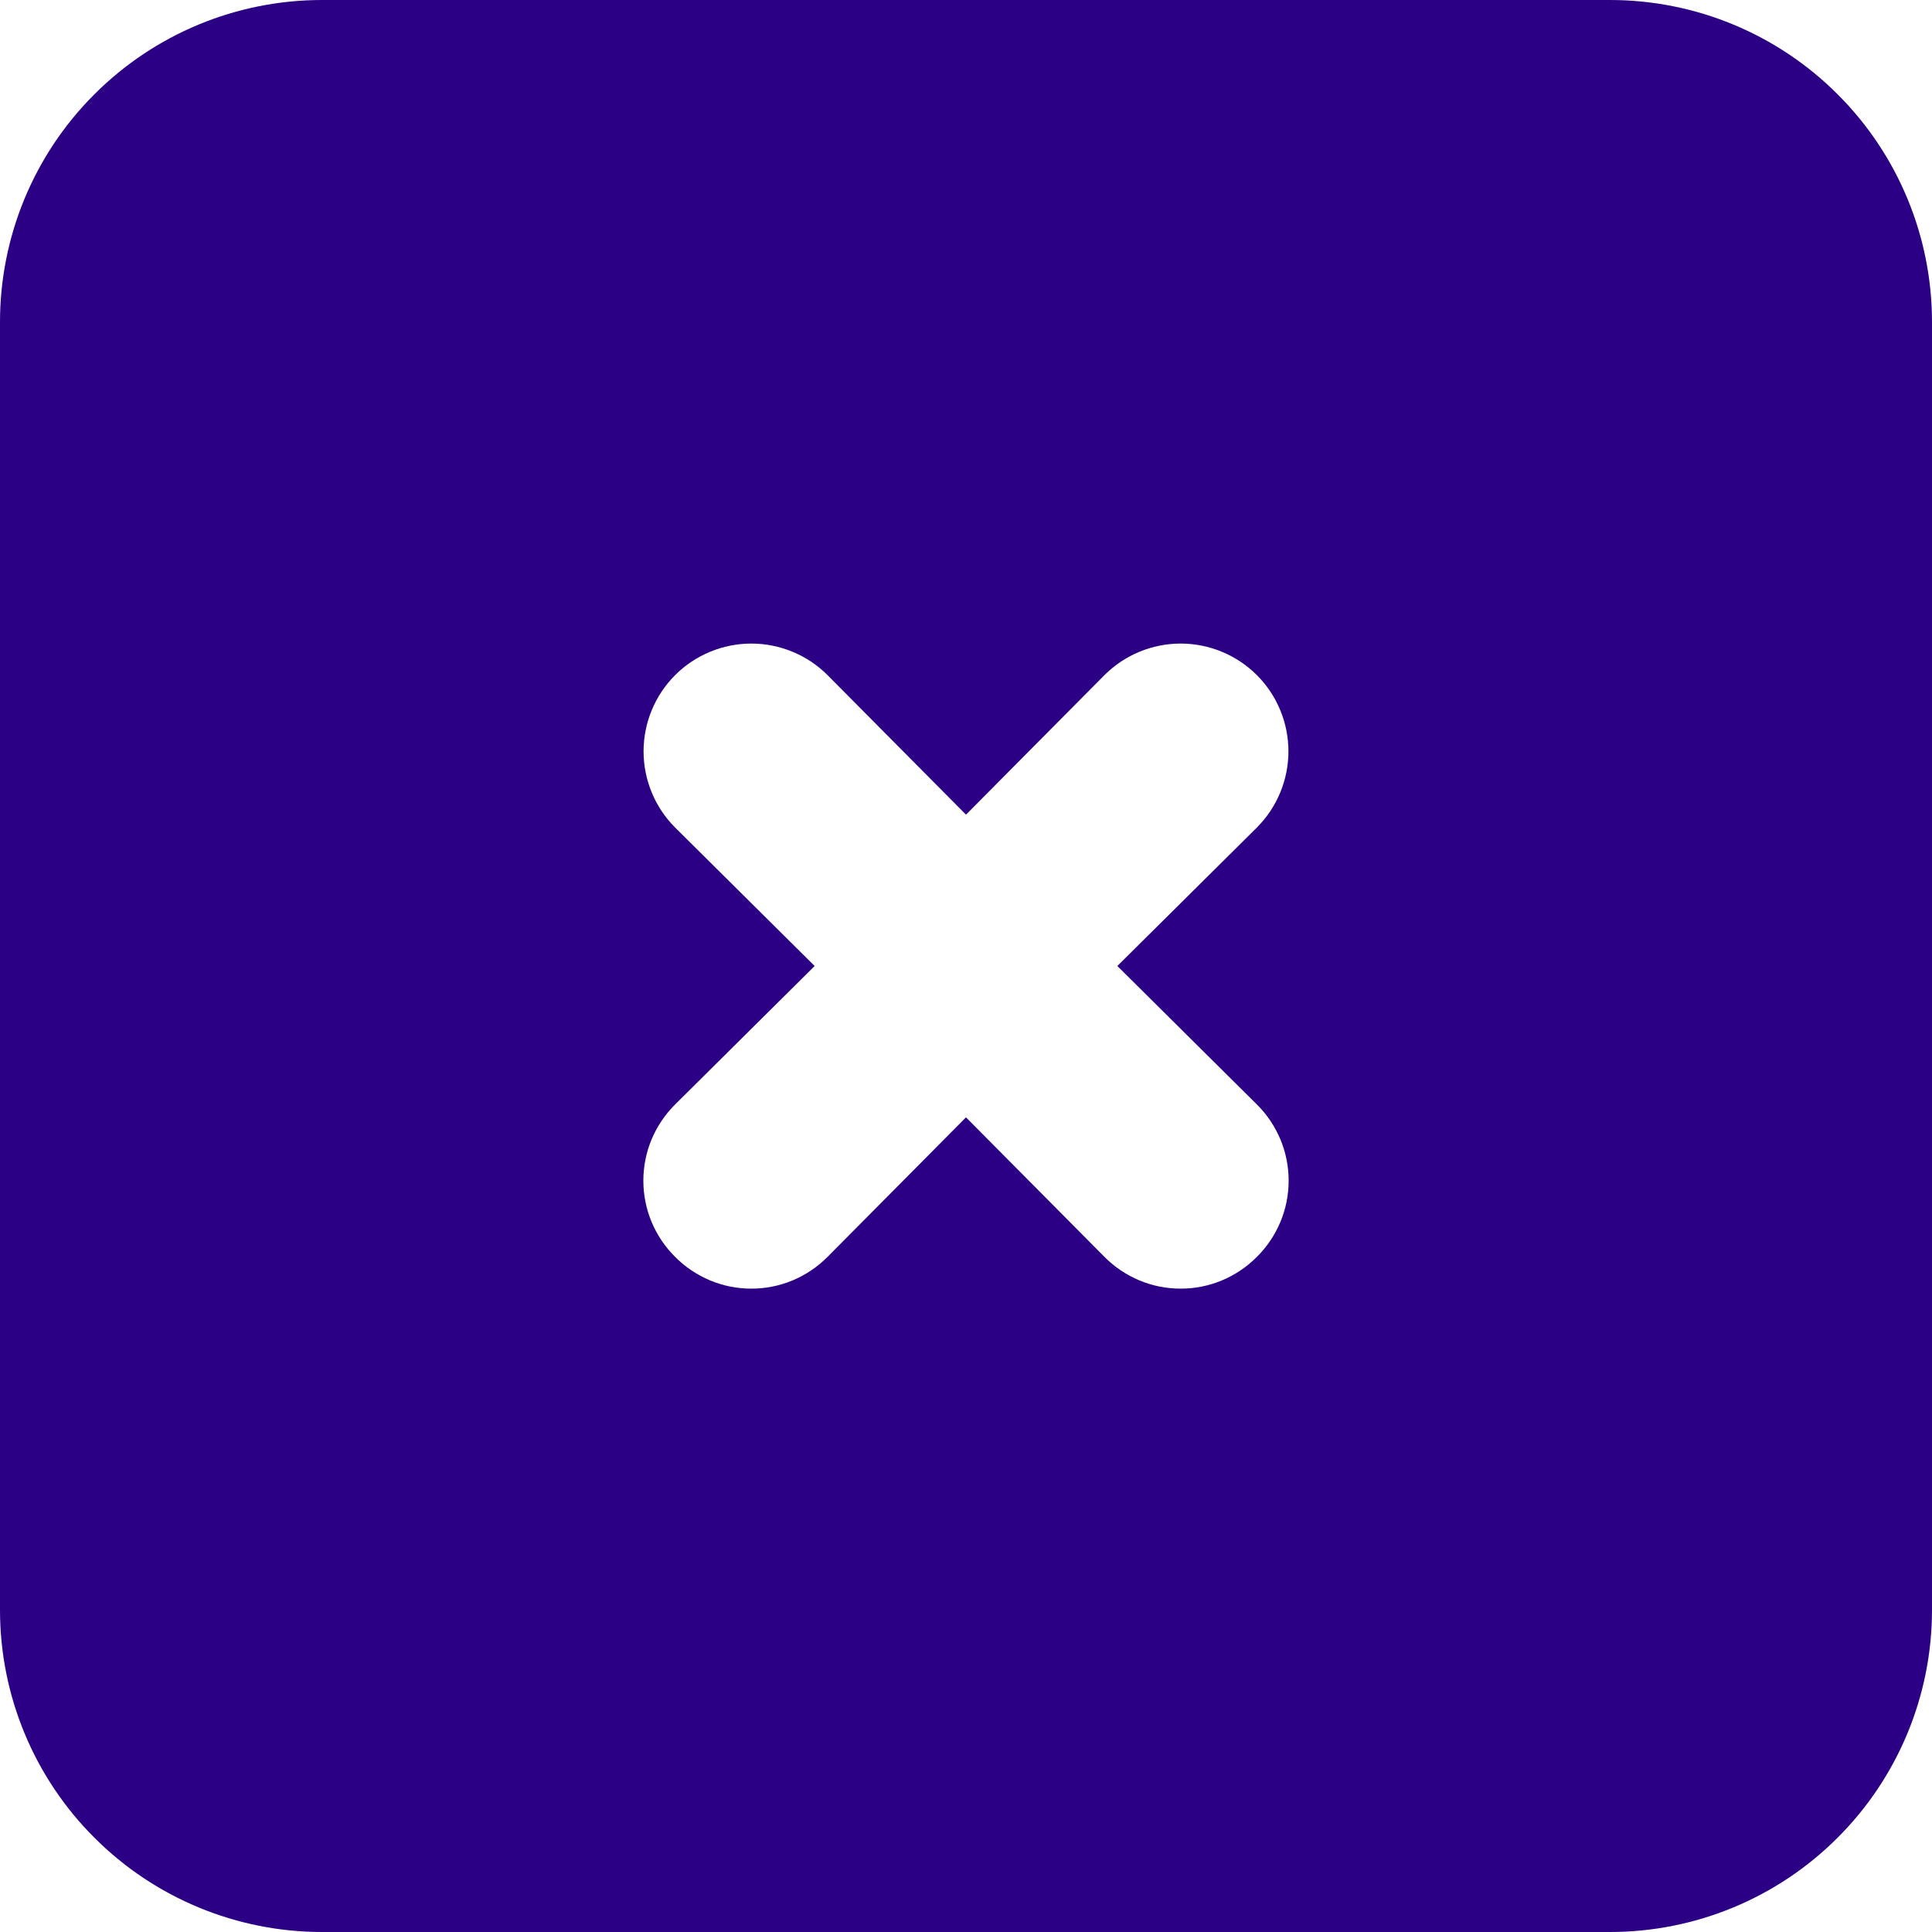
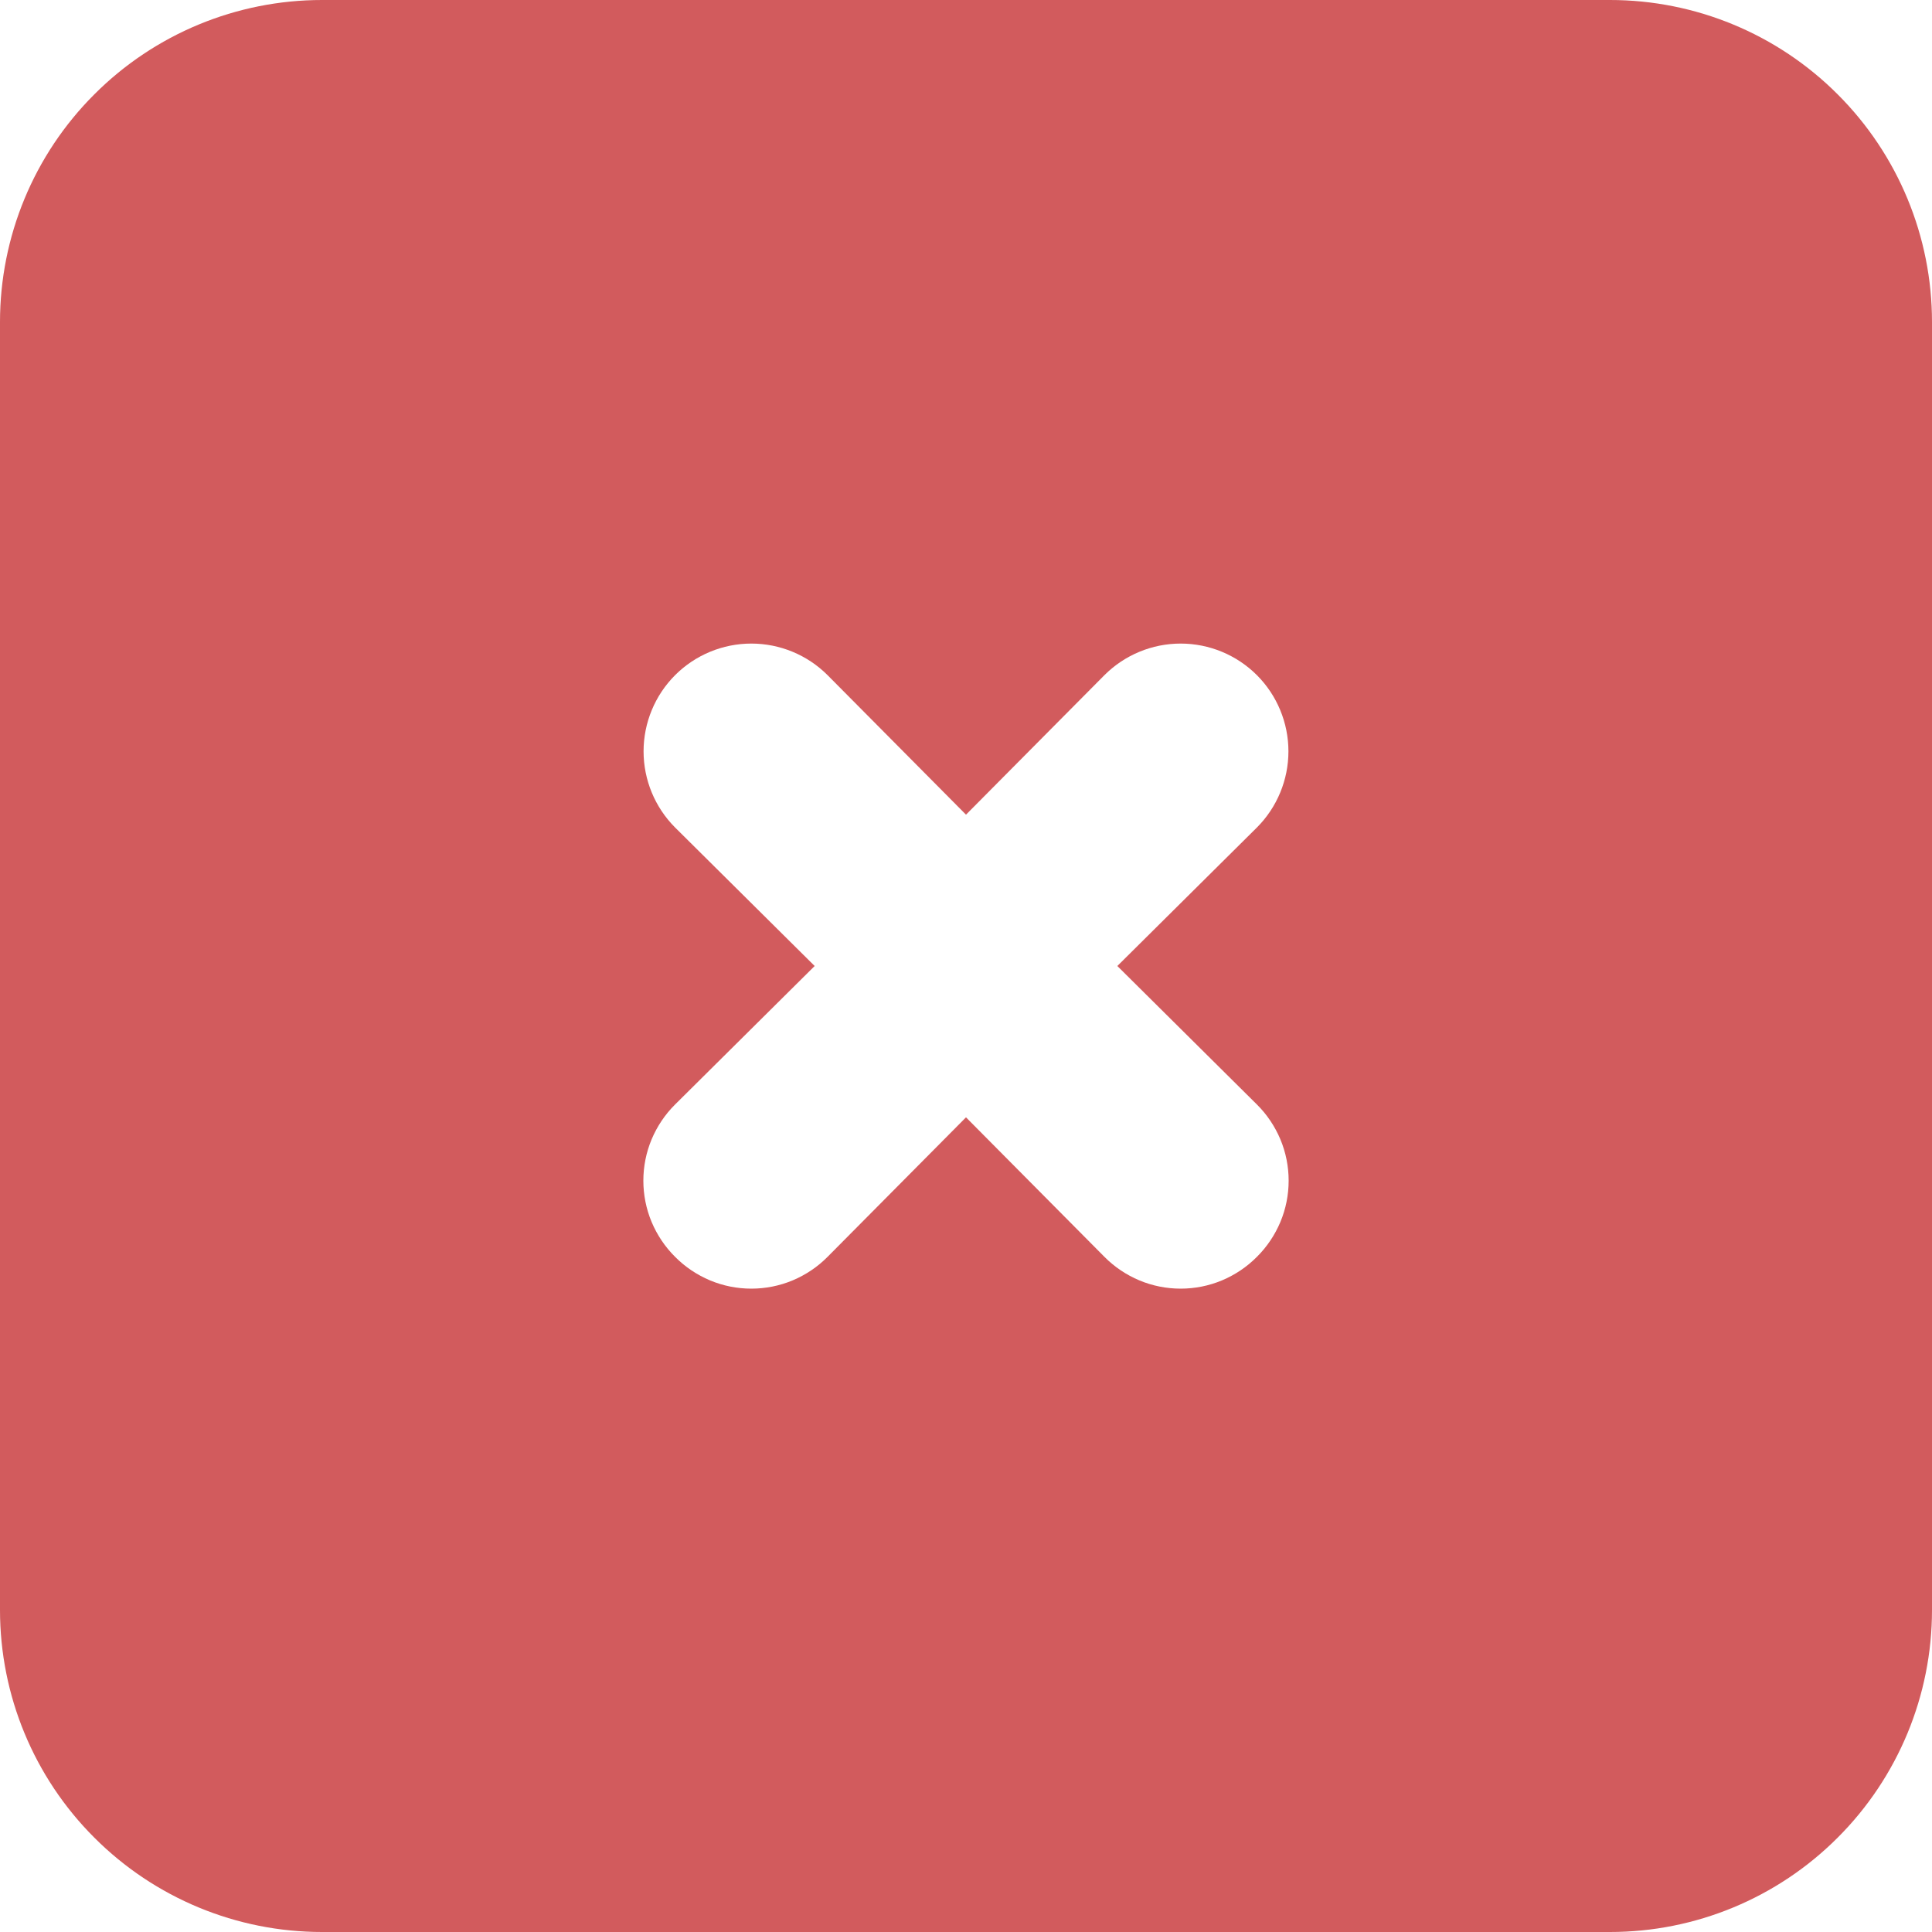
<svg xmlns="http://www.w3.org/2000/svg" width="18" height="18" viewBox="0 0 18 18" fill="none">
-   <path d="M3 0H15C15.796 0 16.559 0.316 17.121 0.879C17.684 1.441 18 2.204 18 3V15C18 15.796 17.684 16.559 17.121 17.121C16.559 17.684 15.796 18 15 18H3C2.204 18 1.441 17.684 0.879 17.121C0.316 16.559 0 15.796 0 15V3C0 2.204 0.316 1.441 0.879 0.879C1.441 0.316 2.204 0 3 0ZM6.29 10.29C6.196 10.383 6.122 10.494 6.071 10.615C6.02 10.737 5.994 10.868 5.994 11C5.994 11.132 6.02 11.263 6.071 11.385C6.122 11.506 6.196 11.617 6.29 11.71C6.383 11.804 6.494 11.878 6.615 11.929C6.737 11.98 6.868 12.006 7 12.006C7.132 12.006 7.263 11.98 7.385 11.929C7.506 11.878 7.617 11.804 7.71 11.71L9 10.41L10.29 11.71C10.383 11.804 10.494 11.878 10.615 11.929C10.737 11.98 10.868 12.006 11 12.006C11.132 12.006 11.263 11.98 11.385 11.929C11.506 11.878 11.617 11.804 11.71 11.71C11.804 11.617 11.878 11.506 11.929 11.385C11.98 11.263 12.006 11.132 12.006 11C12.006 10.868 11.98 10.737 11.929 10.615C11.878 10.494 11.804 10.383 11.71 10.29L10.41 9L11.71 7.71C11.898 7.522 12.004 7.266 12.004 7C12.004 6.734 11.898 6.478 11.71 6.29C11.522 6.102 11.266 5.996 11 5.996C10.734 5.996 10.478 6.102 10.29 6.29L9 7.59L7.71 6.29C7.522 6.102 7.266 5.996 7 5.996C6.734 5.996 6.478 6.102 6.29 6.29C6.102 6.478 5.996 6.734 5.996 7C5.996 7.266 6.102 7.522 6.29 7.71L7.59 9L6.29 10.29Z" fill="#2C0085" />
+   <path d="M3 0H15C15.796 0 16.559 0.316 17.121 0.879C17.684 1.441 18 2.204 18 3V15C18 15.796 17.684 16.559 17.121 17.121C16.559 17.684 15.796 18 15 18H3C2.204 18 1.441 17.684 0.879 17.121C0.316 16.559 0 15.796 0 15V3C0 2.204 0.316 1.441 0.879 0.879C1.441 0.316 2.204 0 3 0ZM6.29 10.29C6.196 10.383 6.122 10.494 6.071 10.615C6.02 10.737 5.994 10.868 5.994 11C5.994 11.132 6.02 11.263 6.071 11.385C6.122 11.506 6.196 11.617 6.29 11.71C6.383 11.804 6.494 11.878 6.615 11.929C6.737 11.98 6.868 12.006 7 12.006C7.132 12.006 7.263 11.98 7.385 11.929C7.506 11.878 7.617 11.804 7.71 11.71L9 10.41L10.29 11.71C10.383 11.804 10.494 11.878 10.615 11.929C10.737 11.98 10.868 12.006 11 12.006C11.132 12.006 11.263 11.98 11.385 11.929C11.506 11.878 11.617 11.804 11.71 11.71C11.804 11.617 11.878 11.506 11.929 11.385C11.98 11.263 12.006 11.132 12.006 11C12.006 10.868 11.98 10.737 11.929 10.615C11.878 10.494 11.804 10.383 11.71 10.29L10.41 9L11.71 7.71C11.898 7.522 12.004 7.266 12.004 7C12.004 6.734 11.898 6.478 11.71 6.29C11.522 6.102 11.266 5.996 11 5.996C10.734 5.996 10.478 6.102 10.29 6.29L9 7.59L7.71 6.29C7.522 6.102 7.266 5.996 7 5.996C6.734 5.996 6.478 6.102 6.29 6.29C6.102 6.478 5.996 6.734 5.996 7C5.996 7.266 6.102 7.522 6.29 7.71L7.59 9L6.29 10.29Z" fill="#D25B5D" />
</svg>
